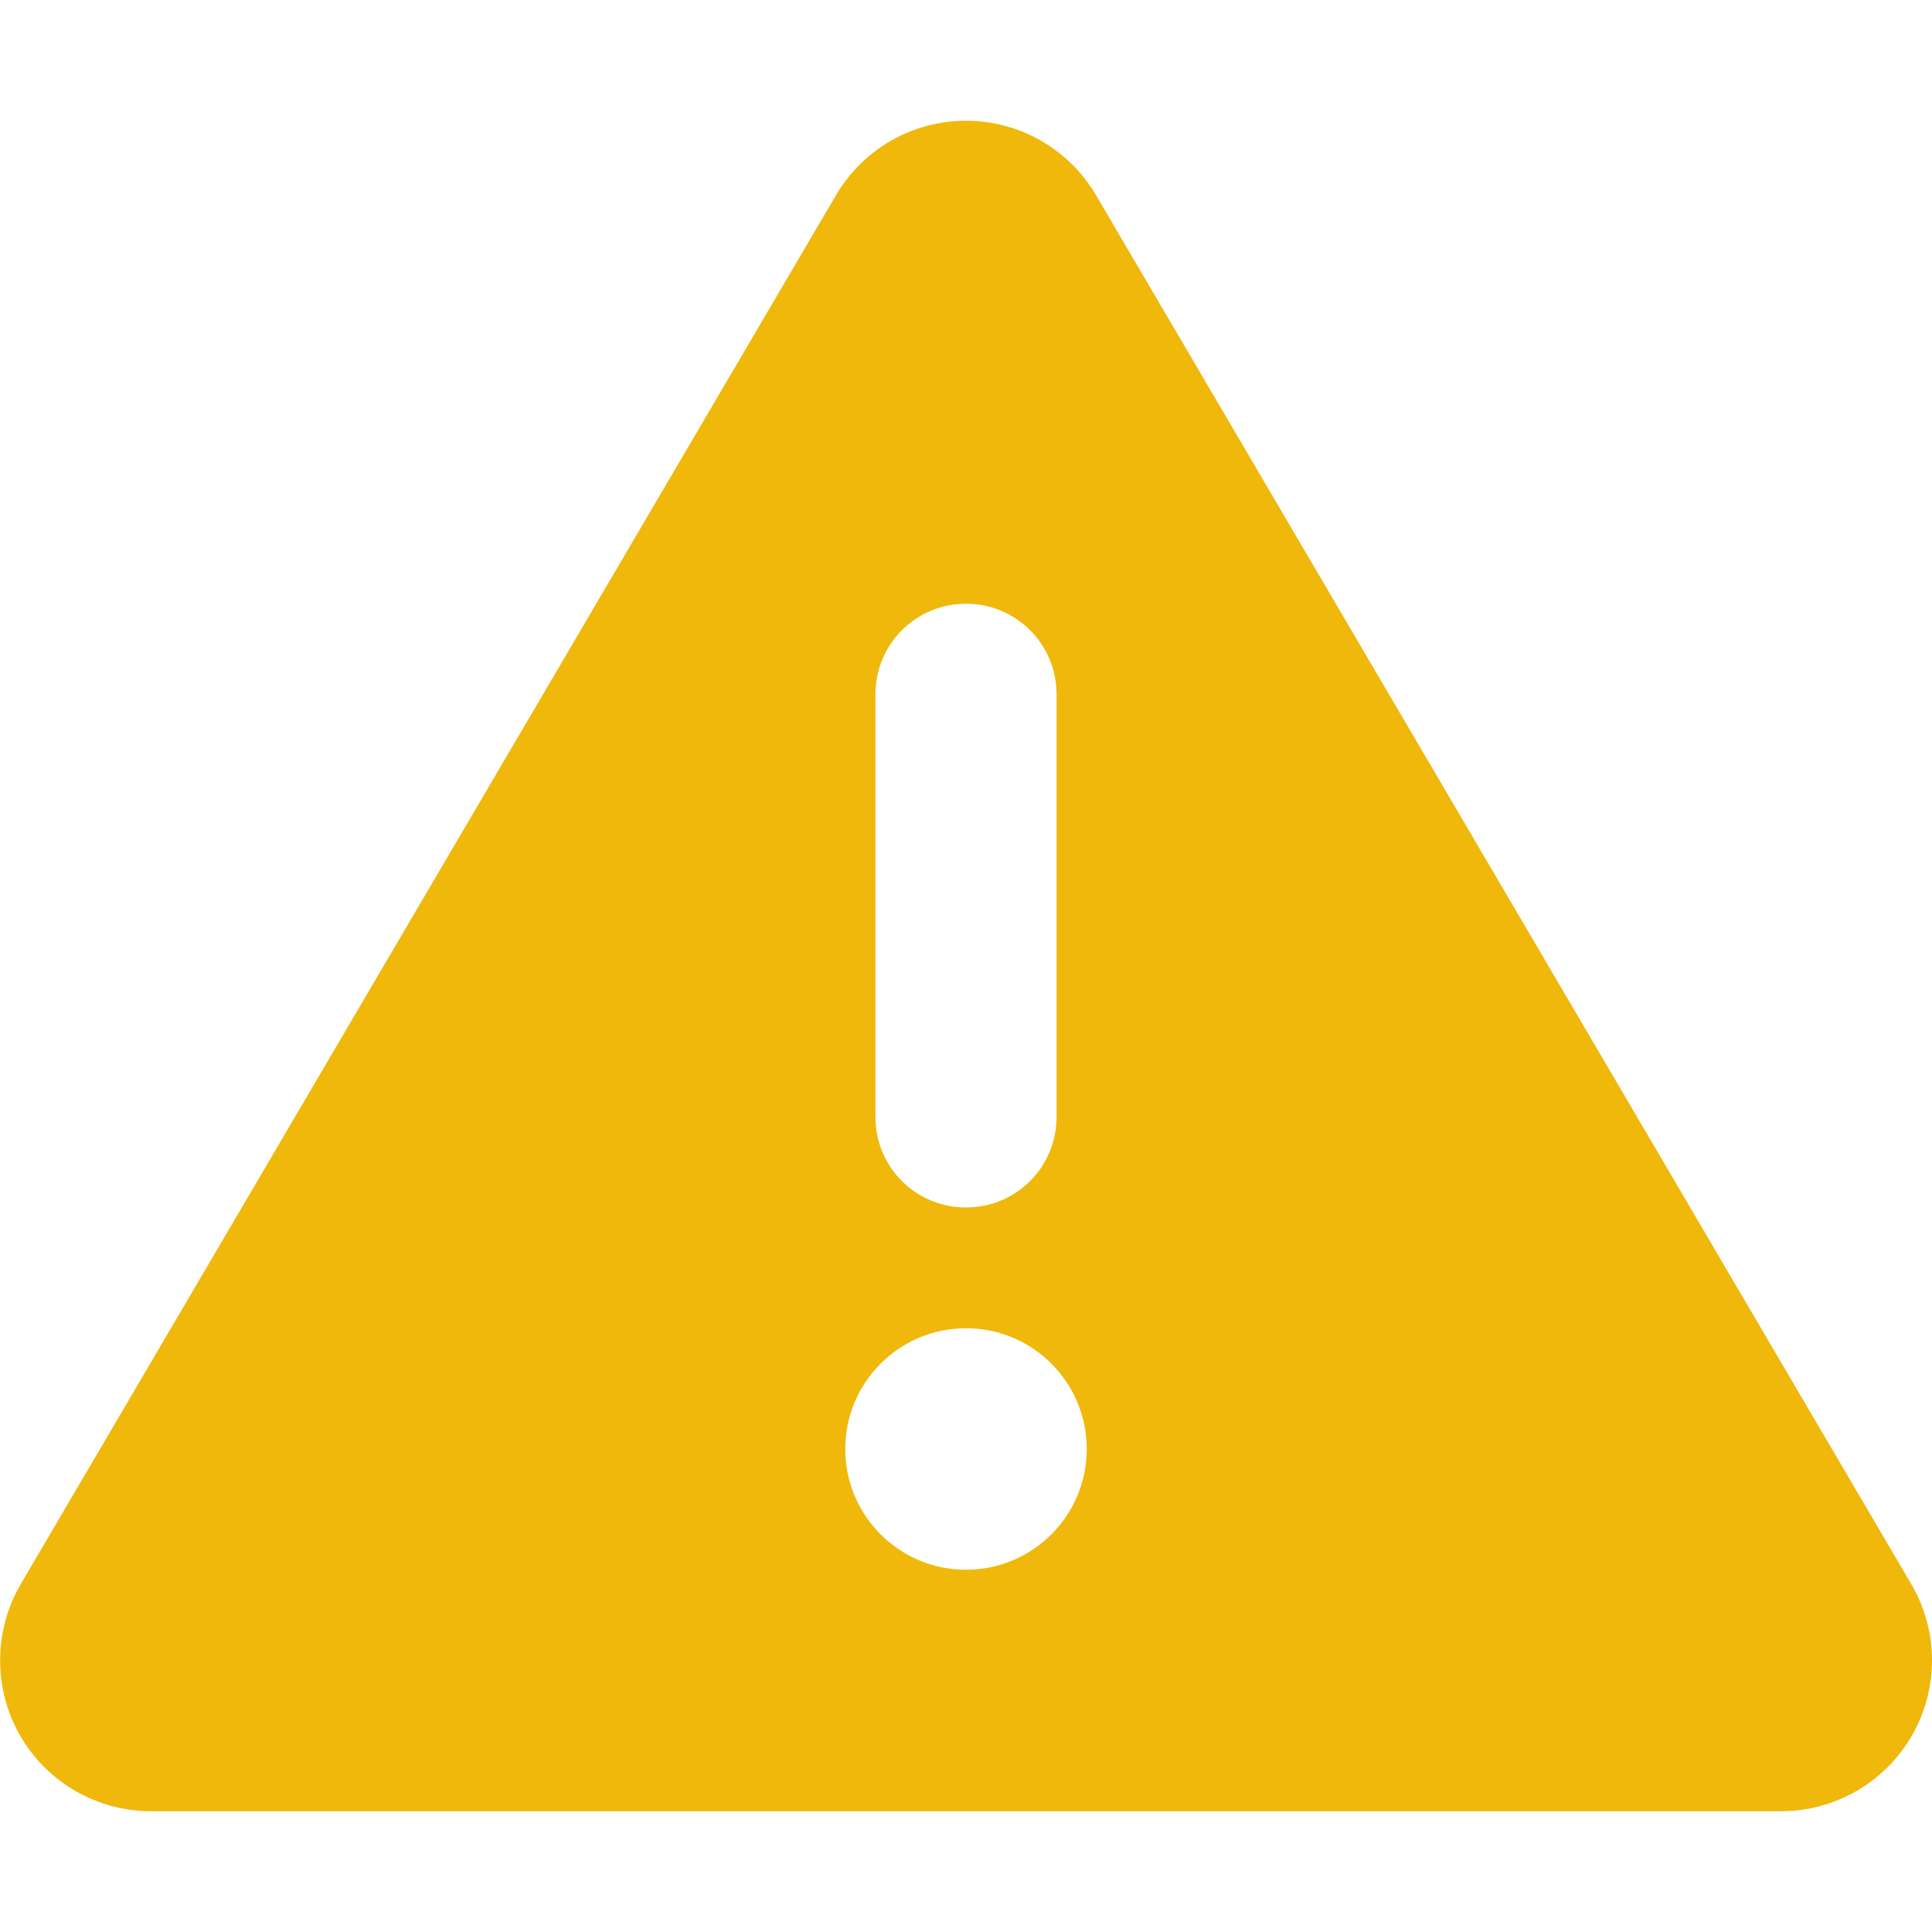
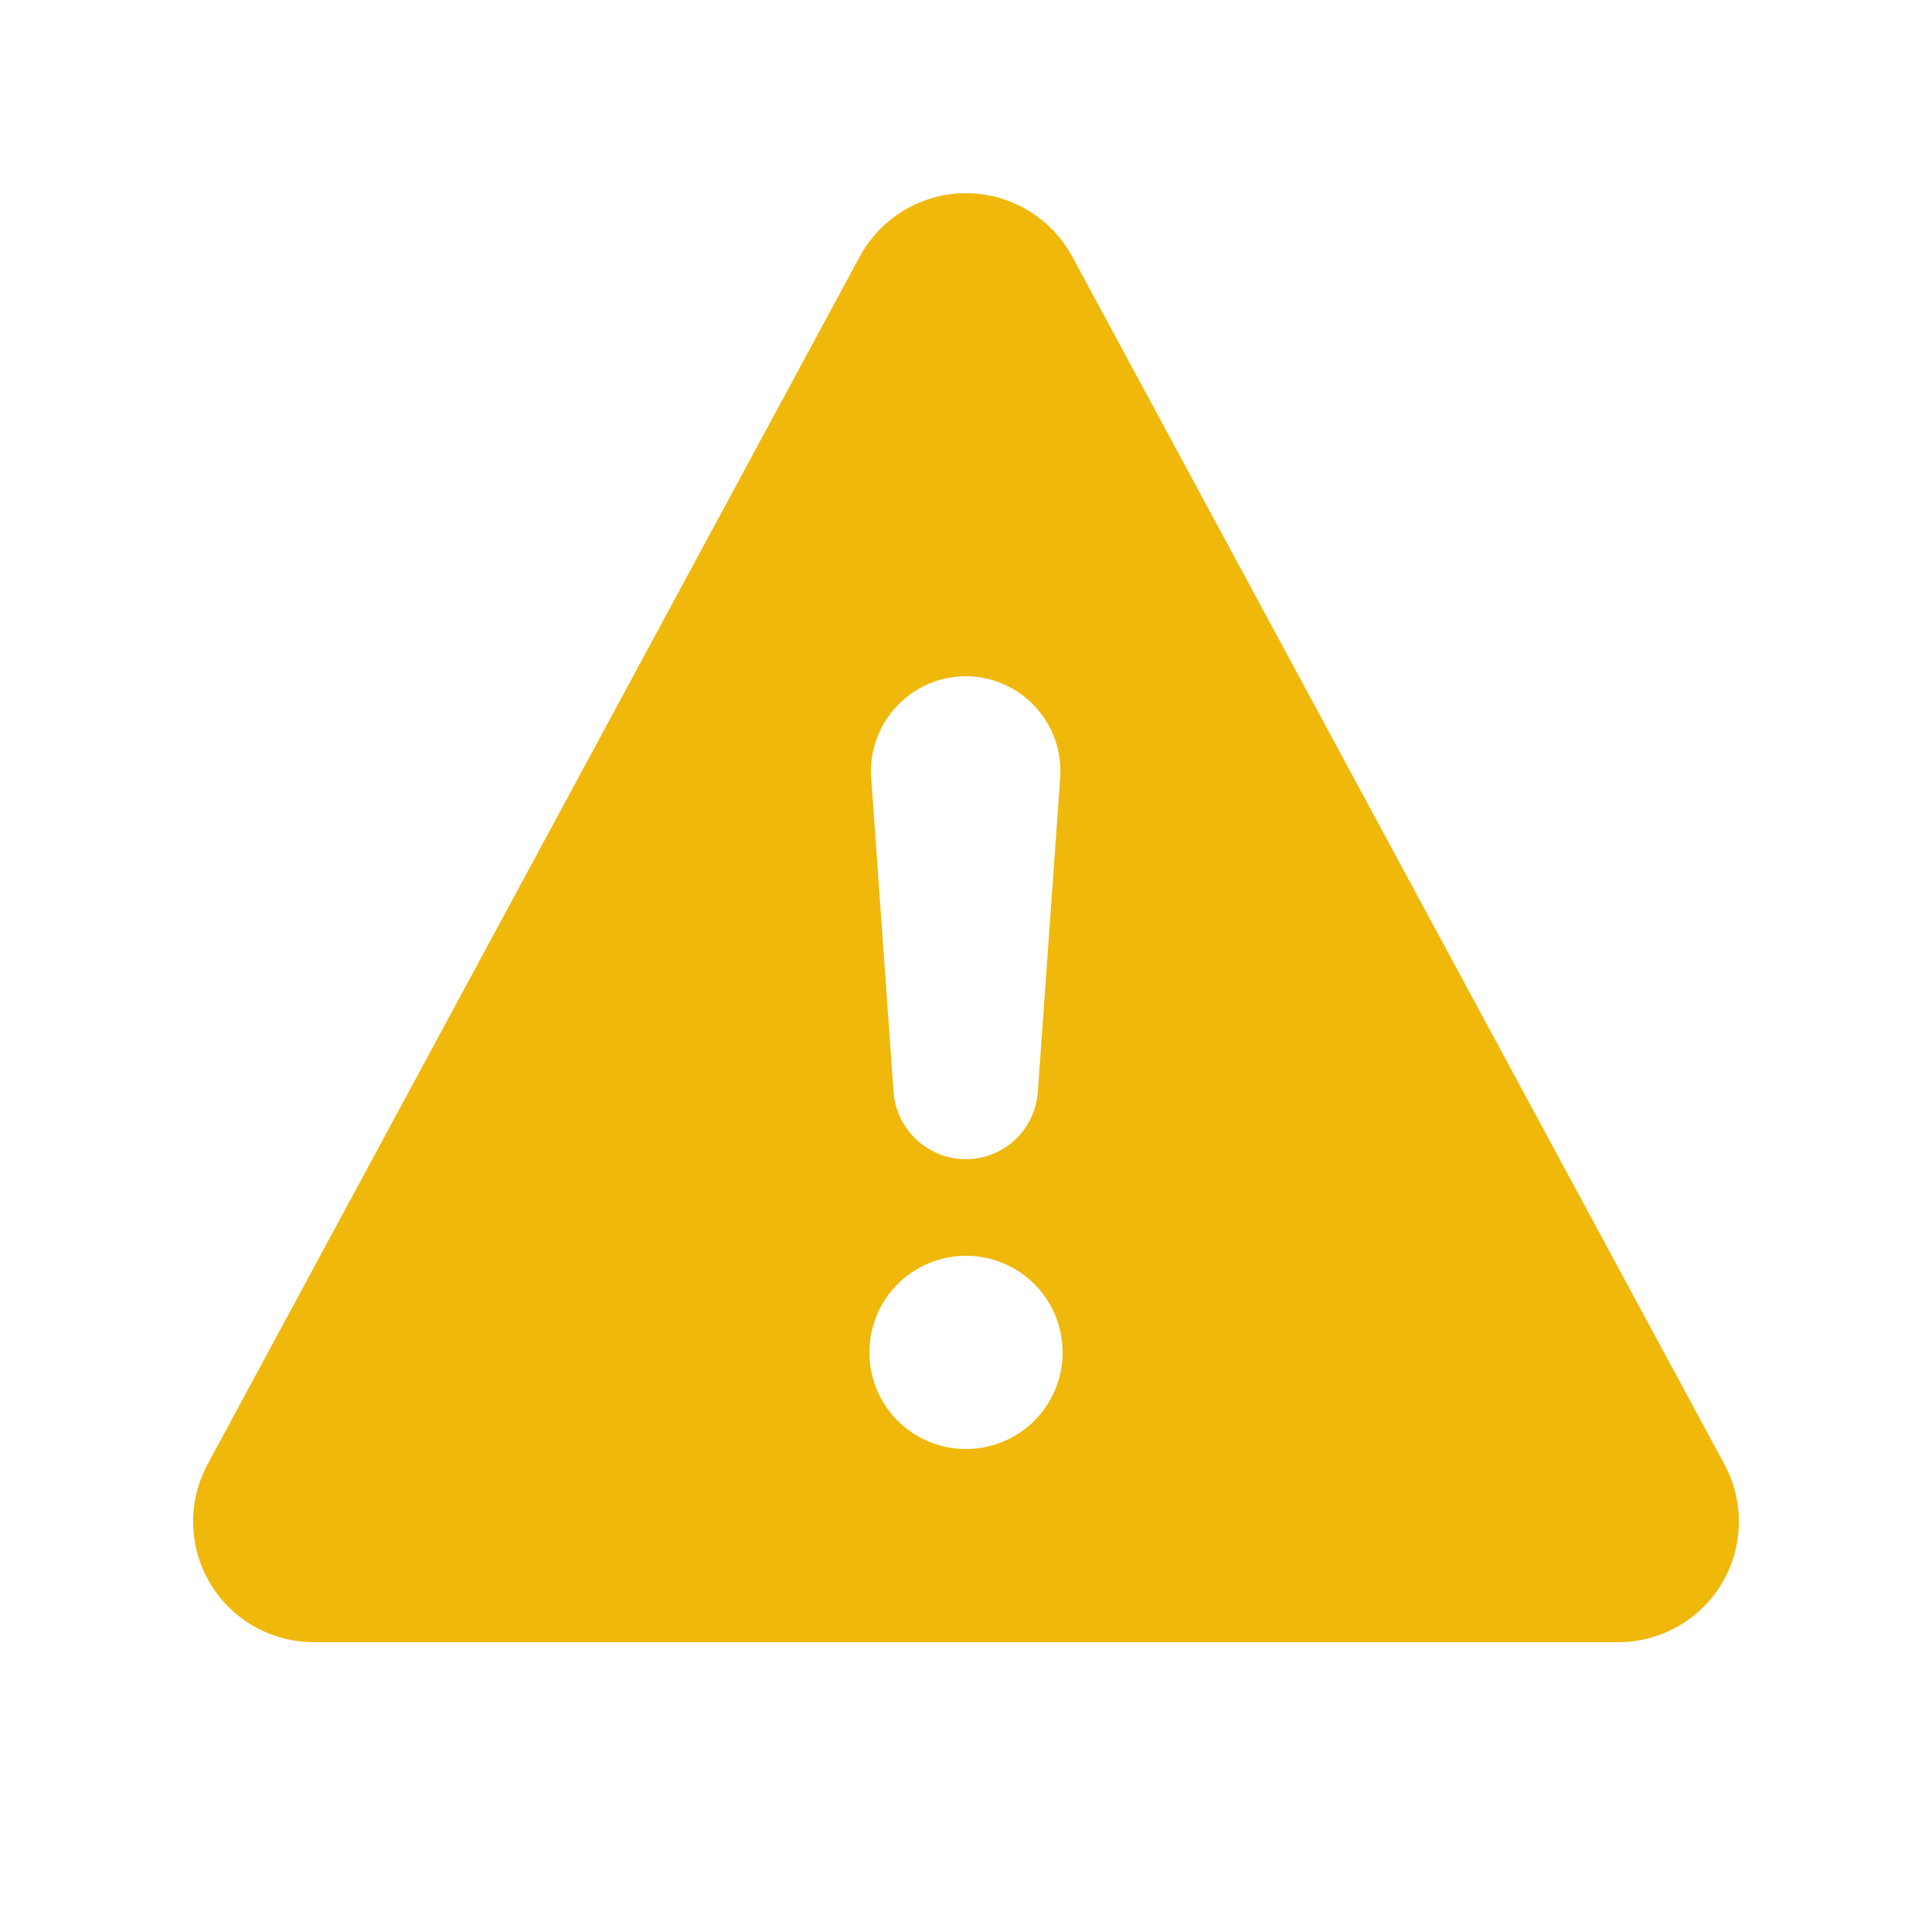
- <svg xmlns="http://www.w3.org/2000/svg" viewBox="0 0 512 512" width="14" height="14">
-   <path fill="#efb80b" d="M256 32c14.2 0 27.3 7.5 34.5 19.8l216 368c7.3 12.4 7.3 27.7 .2 40.1S486.3 480 472 480L40 480c-14.3 0-27.6-7.7-34.7-20.1s-7-27.8 .2-40.1l216-368C228.7 39.5 241.8 32 256 32zm0 128c-13.3 0-24 10.7-24 24l0 112c0 13.3 10.7 24 24 24s24-10.7 24-24l0-112c0-13.3-10.7-24-24-24zm32 224a32 32 0 1 0 -64 0 32 32 0 1 0 64 0z" />
+ <svg xmlns="http://www.w3.org/2000/svg" viewBox="0 0 640 640" width="14" height="14">
+   <path fill="#efb80b" d="M320 64C334.7 64 348.2 72.1 355.2 85L571.2 485C577.9 497.4 577.6 512.4 570.4 524.5C563.2 536.6 550.1 544 536 544L104 544C89.9 544 76.8 536.6 69.6 524.5C62.4 512.4 62.1 497.4 68.8 485L284.8 85C291.8 72.1 305.3 64 320 64zM320 416C302.3 416 288 430.3 288 448C288 465.7 302.3 480 320 480C337.7 480 352 465.7 352 448C352 430.3 337.7 416 320 416zM320 224C301.8 224 287.3 239.5 288.6 257.7L296 361.7C296.9 374.2 307.4 384 319.9 384C332.5 384 342.9 374.3 343.8 361.7L351.2 257.7C352.5 239.5 338.1 224 319.8 224z" />
</svg>
